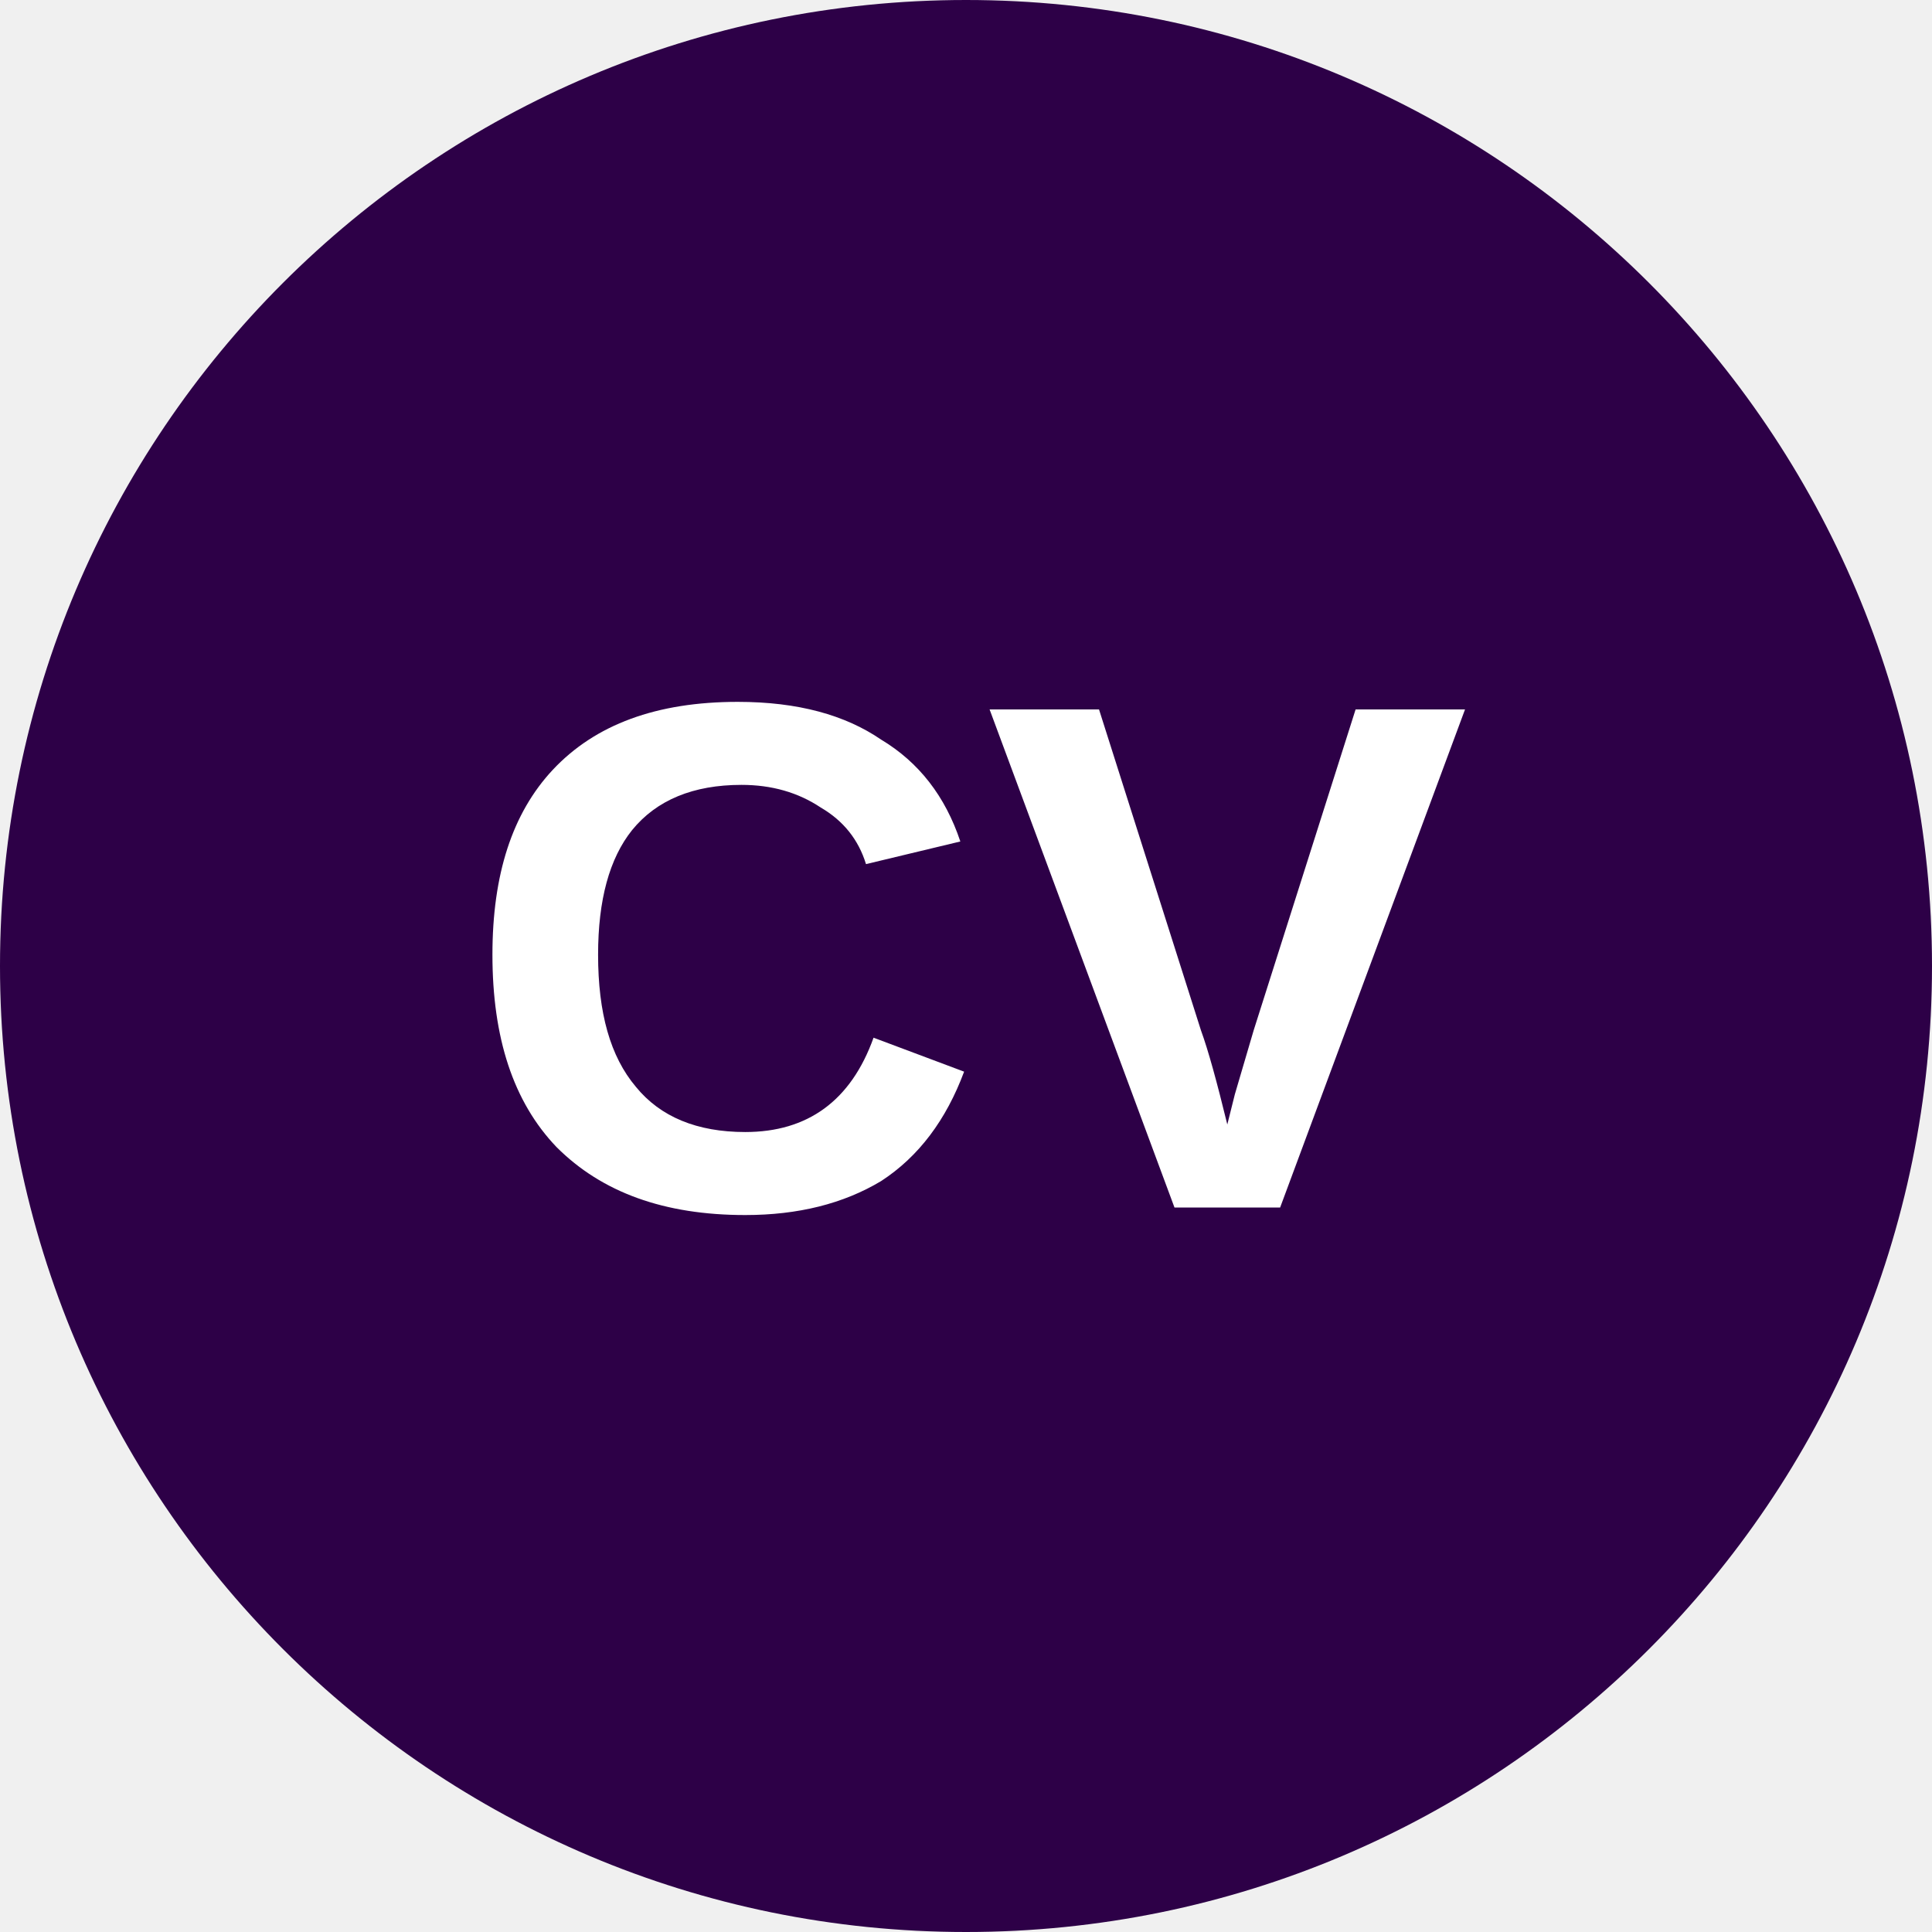
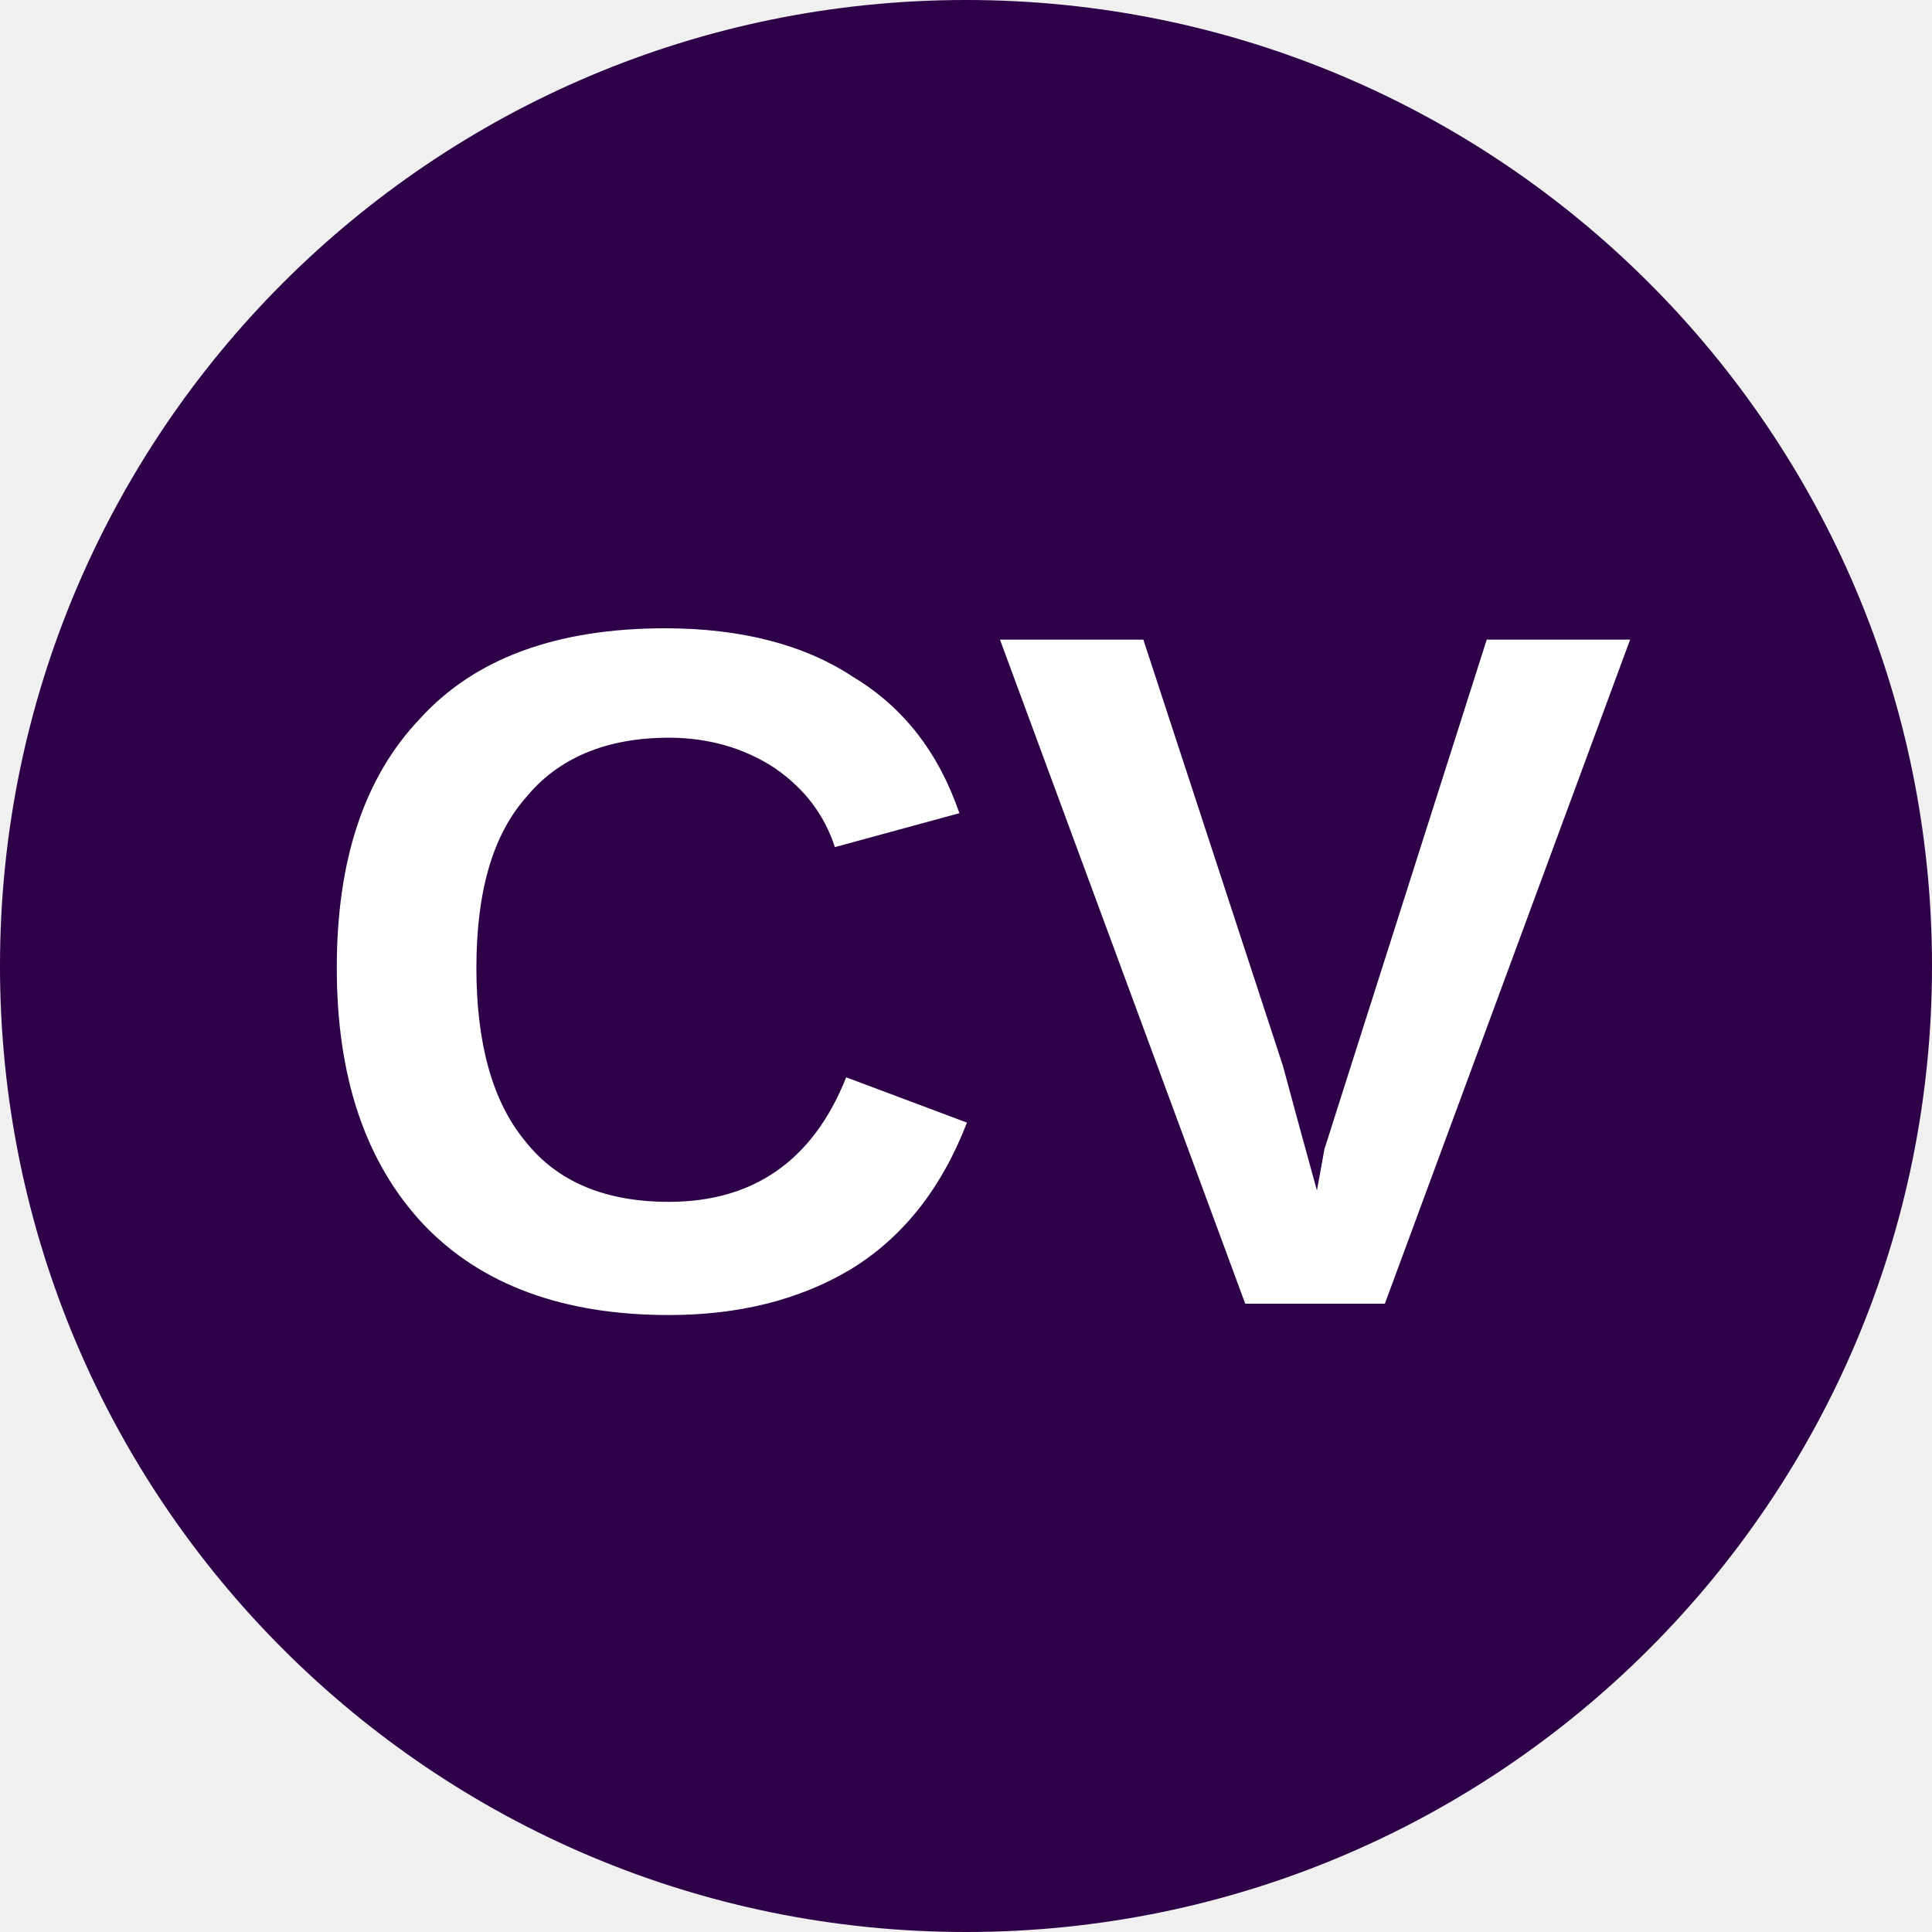
<svg xmlns="http://www.w3.org/2000/svg" viewBox="0 0 8 8">
  <circle cx="4" cy="4" r="4" fill="#2d0047" />
-   <text x="4" y="5" text-anchor="middle" font-weight="700" font-size="3" font-family="Arial" fill="#ffffff">CV</text>
+   <text x="4" y="5.4" text-anchor="middle" font-weight="700" font-size="4" font-family="Arial" fill="#fff">CV</text>
</svg>
